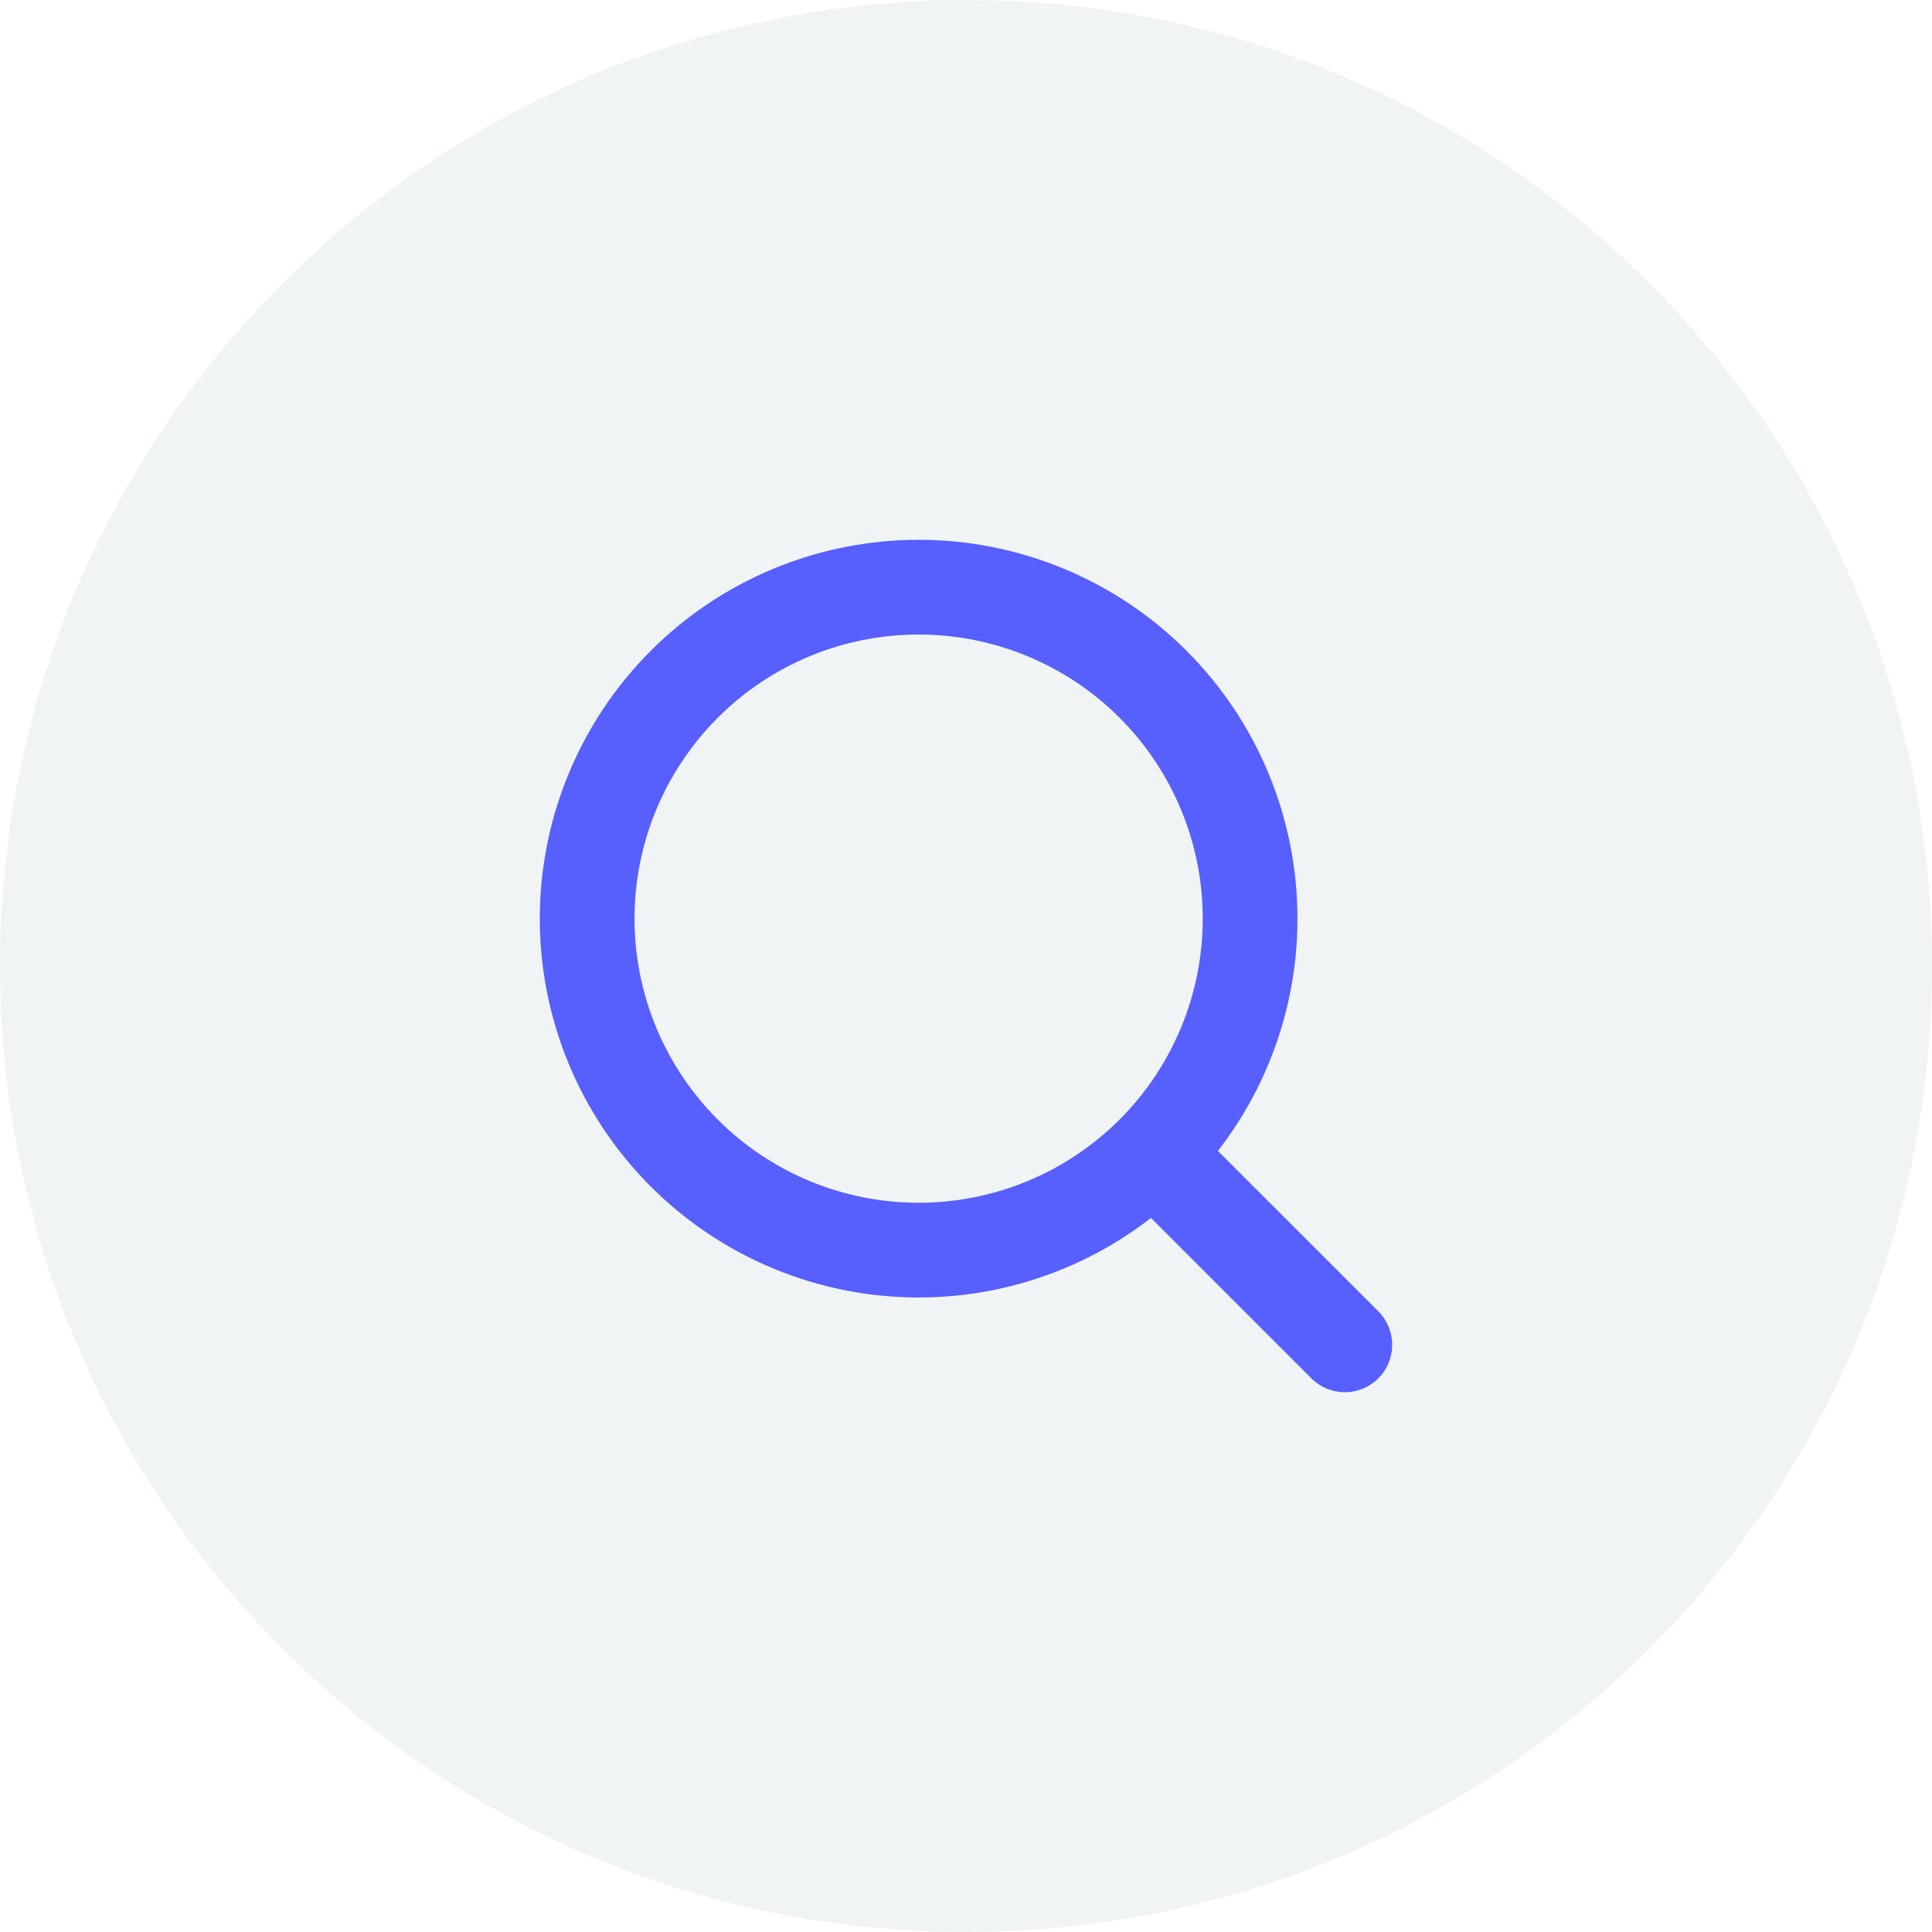
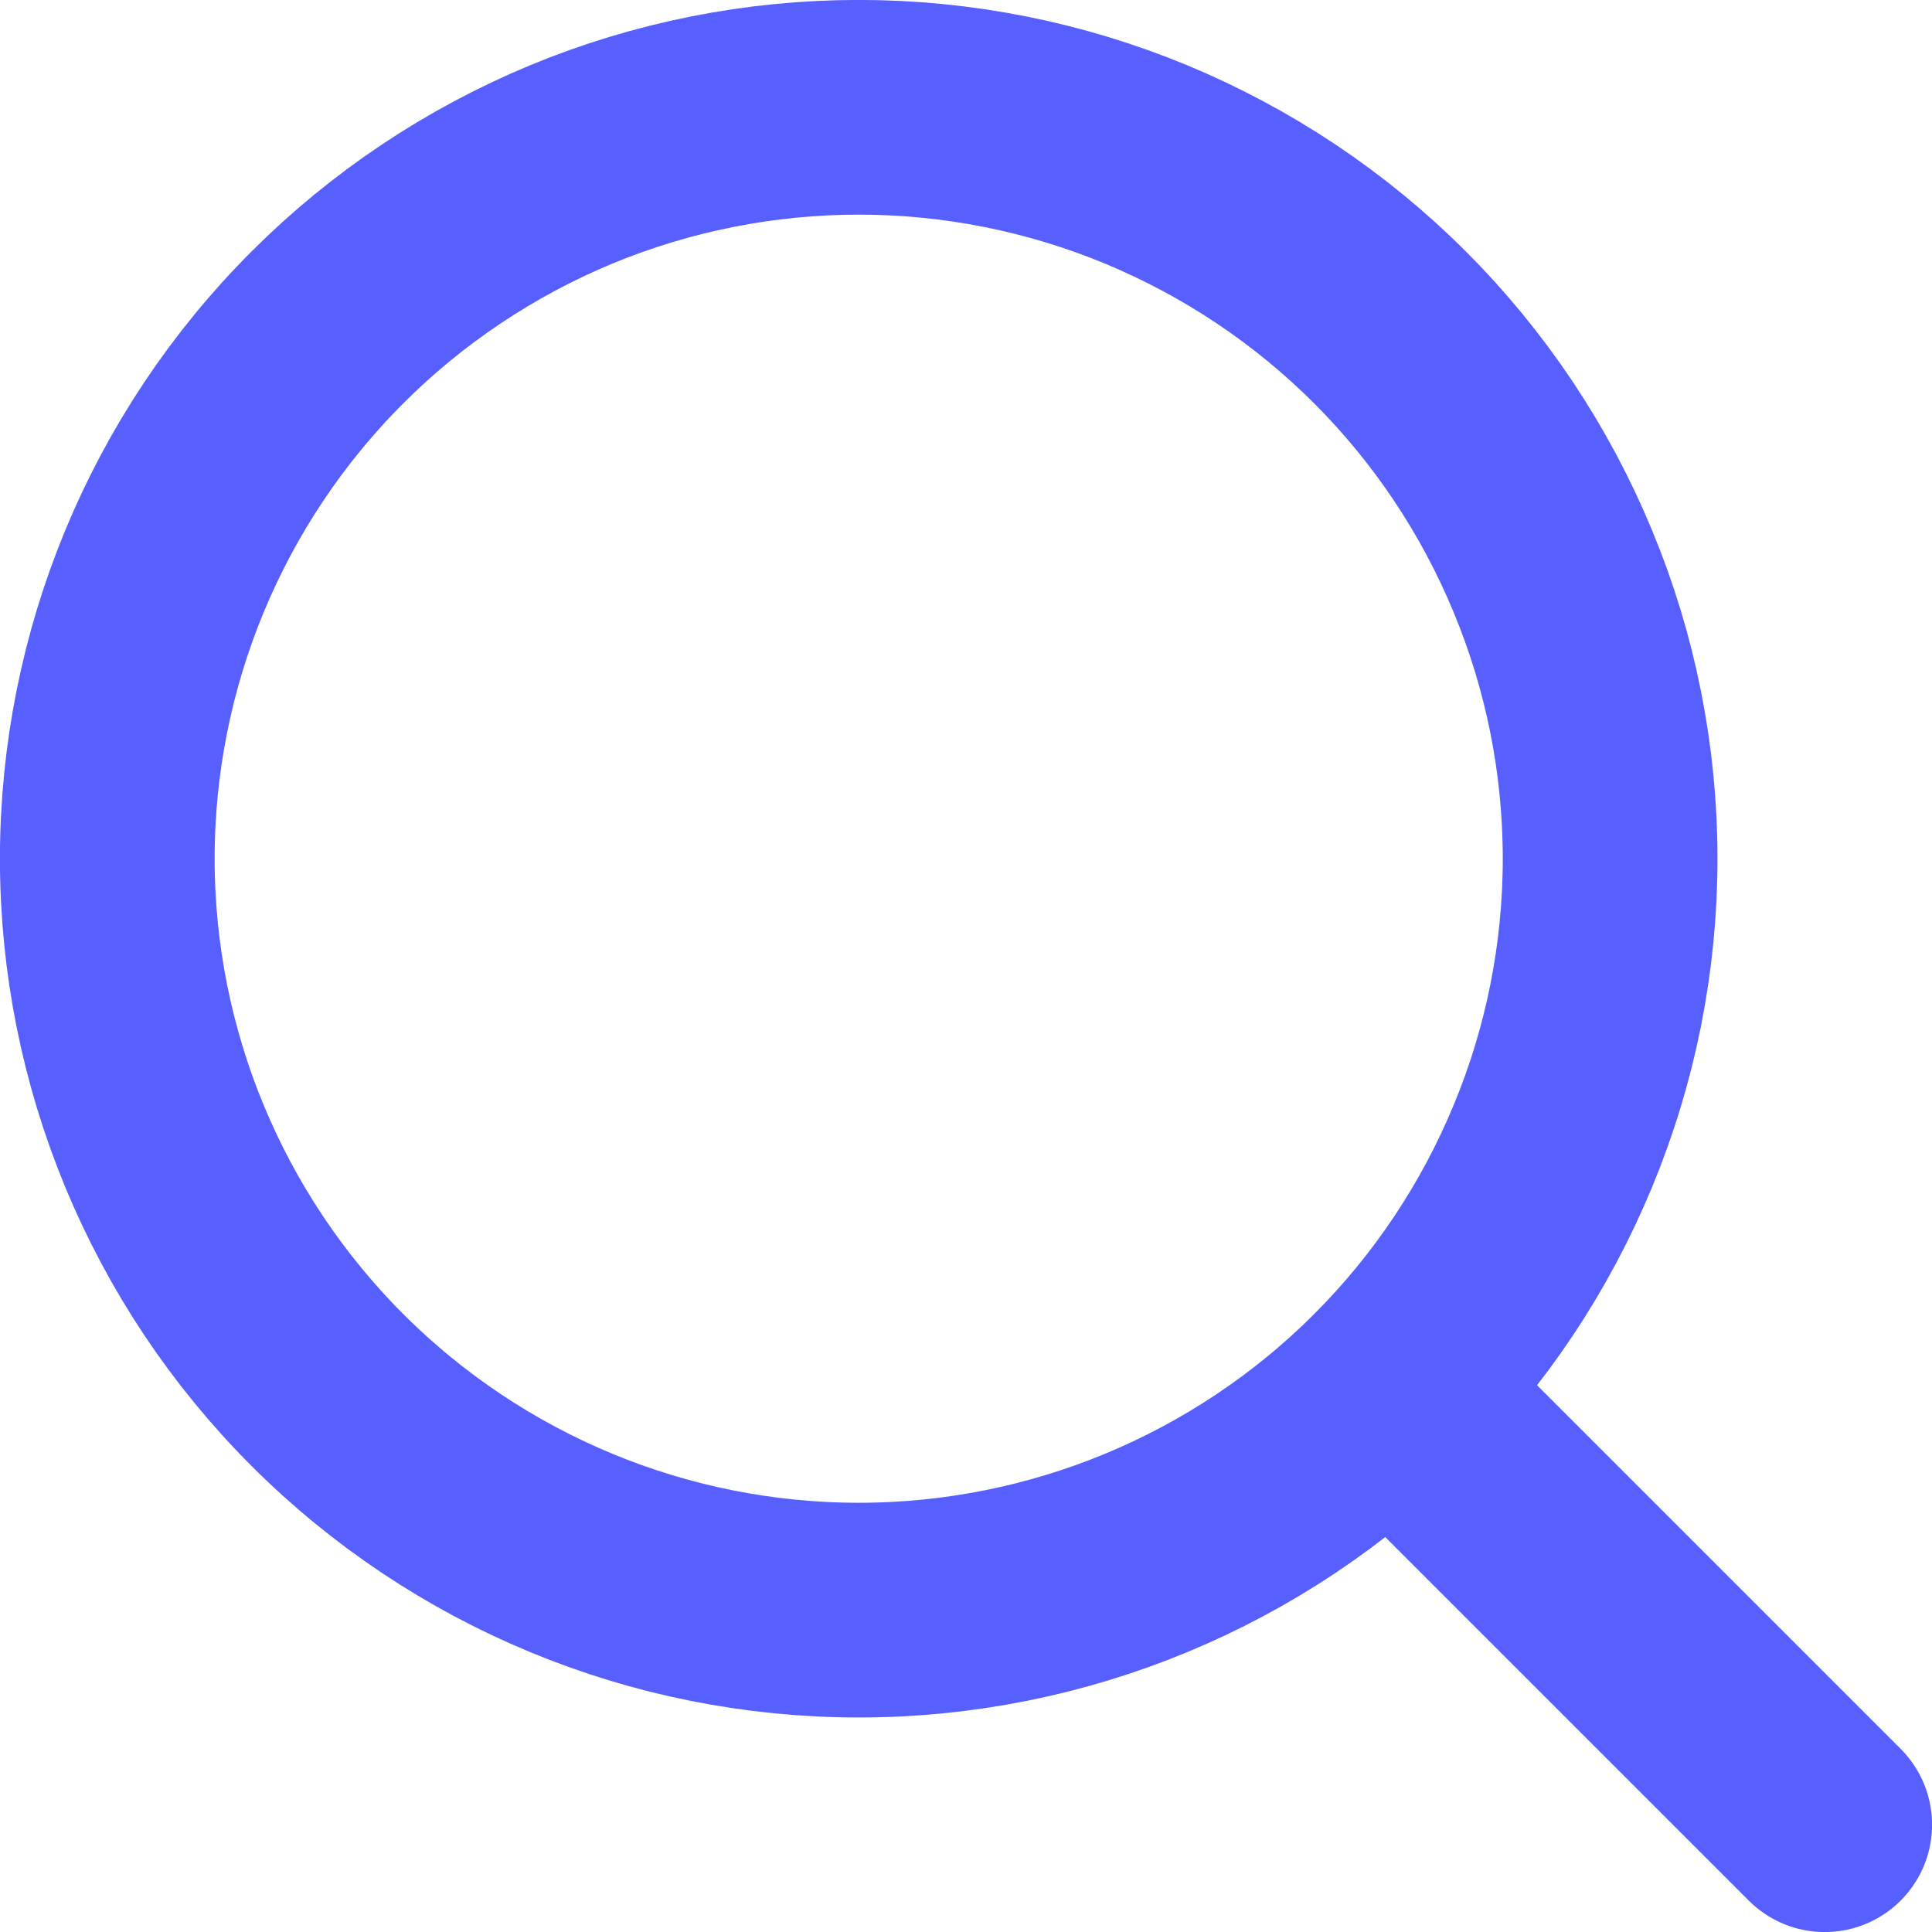
- <svg xmlns="http://www.w3.org/2000/svg" width="34" height="34" viewBox="0 0 34 34" fill="none">
-   <circle cx="17" cy="17" r="17" fill="#F1F4F5" />
-   <path d="M23.667 23.667L20.292 20.292M20.292 20.292C20.833 19.75 21.263 19.107 21.556 18.399C21.849 17.691 22 16.933 22 16.167C22 15.401 21.849 14.642 21.556 13.934C21.263 13.226 20.833 12.583 20.292 12.042C19.75 11.5 19.107 11.07 18.399 10.777C17.691 10.484 16.933 10.333 16.167 10.333C15.401 10.333 14.642 10.484 13.934 10.777C13.226 11.07 12.583 11.5 12.042 12.042C10.948 13.136 10.333 14.62 10.333 16.167C10.333 17.714 10.948 19.198 12.042 20.292C13.136 21.386 14.62 22 16.167 22C17.714 22 19.198 21.386 20.292 20.292Z" stroke="#575FFF" stroke-width="1.667" stroke-linecap="round" stroke-linejoin="round" />
+ <svg xmlns="http://www.w3.org/2000/svg" width="15" height="15" viewBox="0 0 15 15" fill="none">
+   <path d="M14.167 14.167L10.792 10.792M10.792 10.792C11.334 10.25 11.763 9.607 12.056 8.899C12.35 8.192 12.501 7.433 12.501 6.667C12.501 5.901 12.35 5.142 12.056 4.435C11.763 3.727 11.334 3.084 10.792 2.542C10.25 2 9.607 1.571 8.899 1.277C8.192 0.984 7.433 0.833 6.667 0.833C5.901 0.833 5.142 0.984 4.434 1.277C3.727 1.571 3.084 2 2.542 2.542C1.448 3.636 0.833 5.12 0.833 6.667C0.833 8.214 1.448 9.698 2.542 10.792C3.636 11.886 5.12 12.501 6.667 12.501C8.214 12.501 9.698 11.886 10.792 10.792Z" stroke="#575FFF" stroke-width="1.667" stroke-linecap="round" stroke-linejoin="round" />
</svg>
